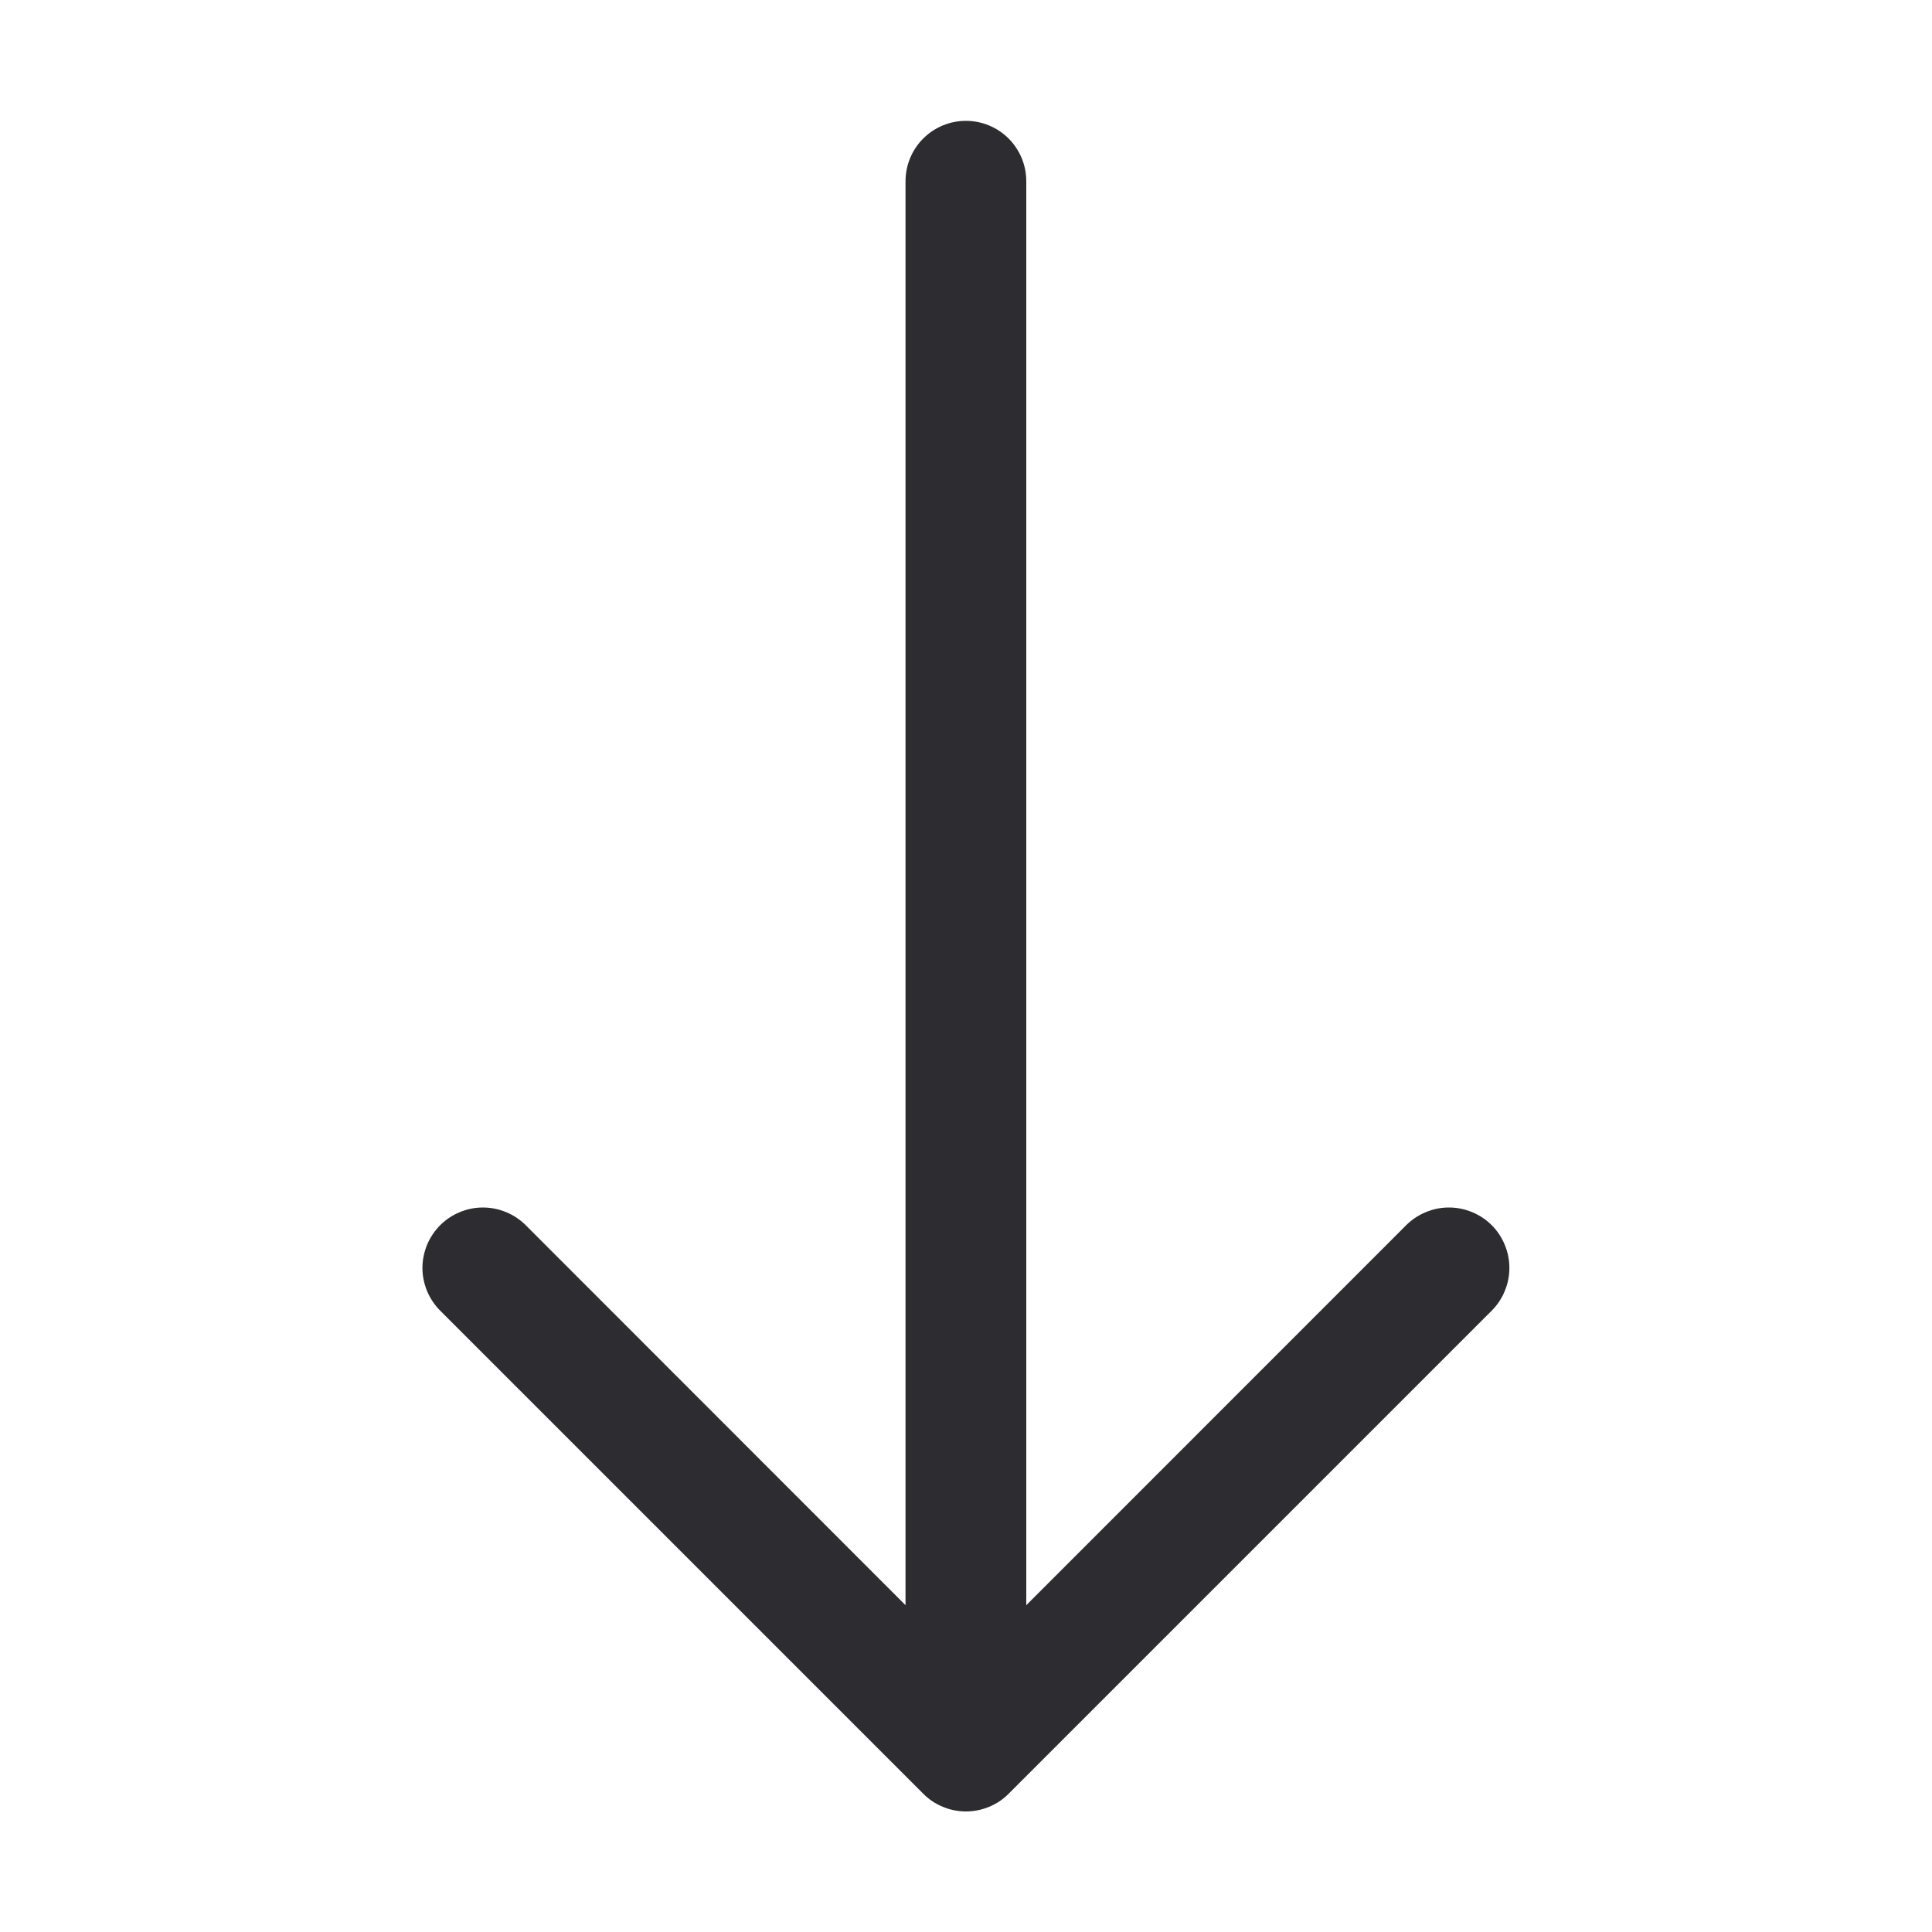
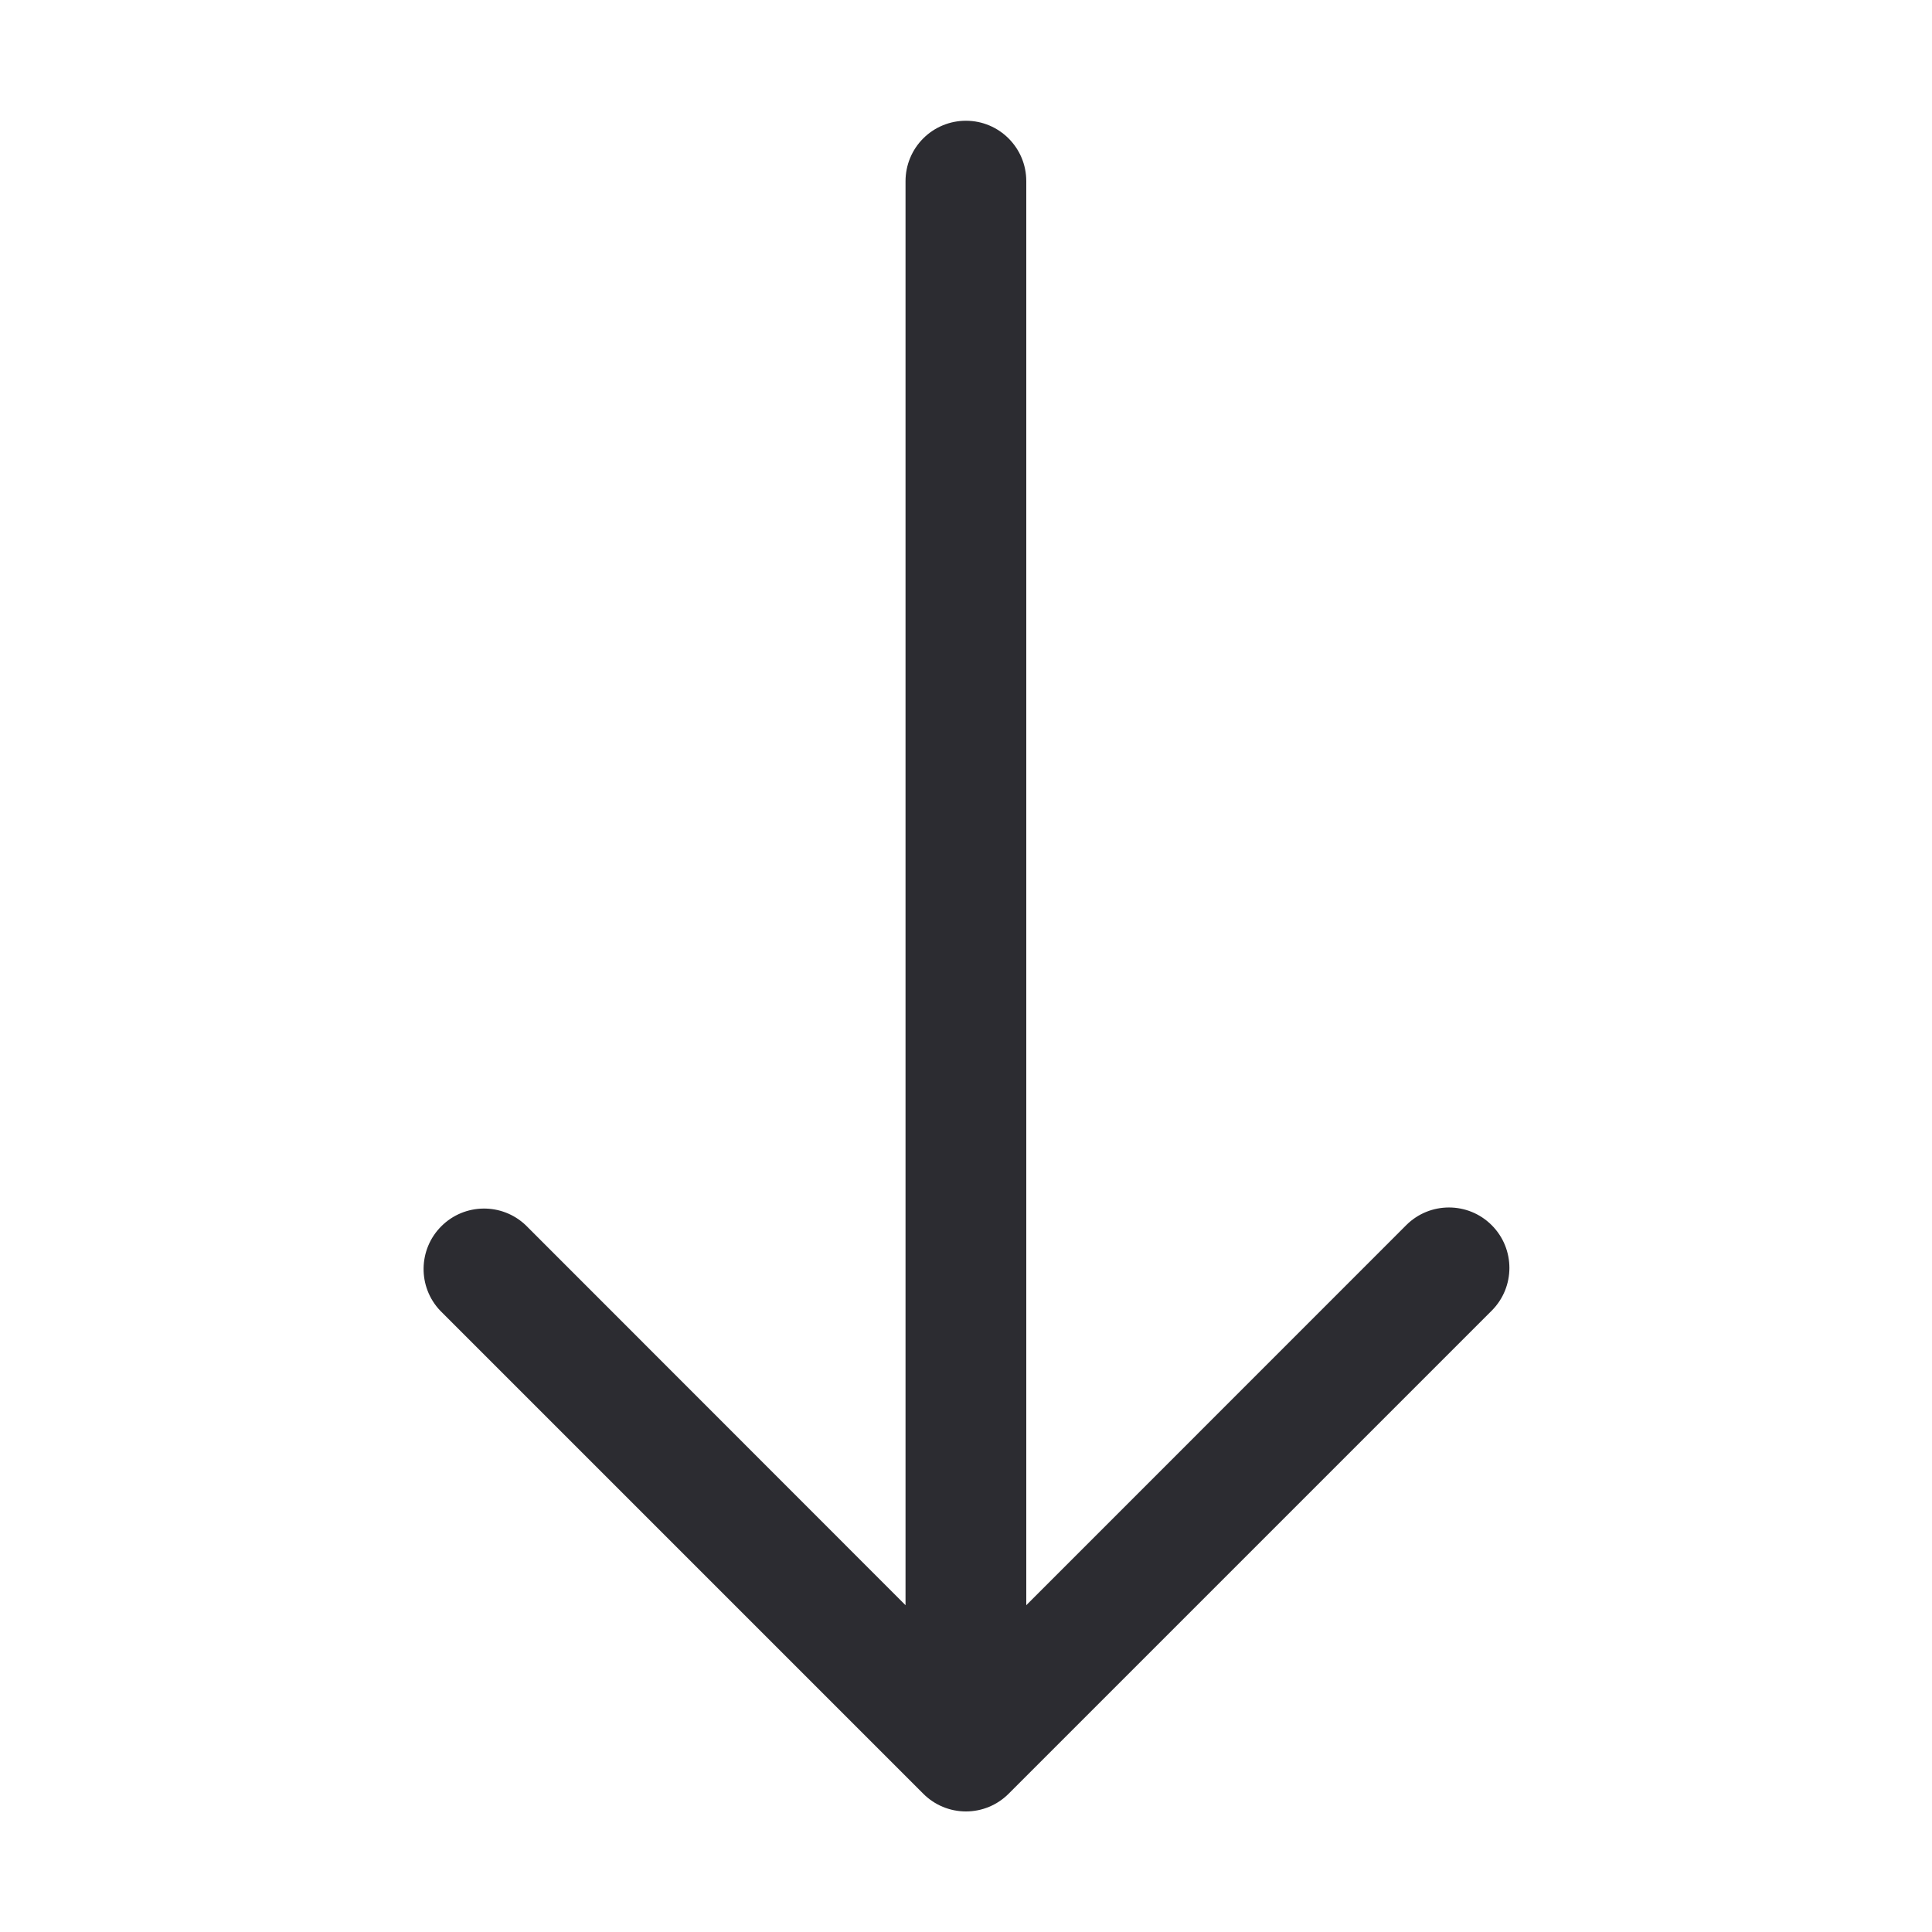
<svg xmlns="http://www.w3.org/2000/svg" width="20" height="20" viewBox="0 0 20 20" fill="none">
-   <path fill-rule="evenodd" clip-rule="evenodd" d="M9.999 1.251C10.165 1.251 10.324 1.317 10.441 1.434C10.558 1.551 10.624 1.71 10.624 1.876L10.624 16.617L14.557 12.683C14.615 12.625 14.684 12.579 14.76 12.548C14.836 12.516 14.917 12.5 14.999 12.5C15.081 12.5 15.163 12.516 15.239 12.548C15.315 12.579 15.384 12.625 15.442 12.683C15.5 12.741 15.546 12.81 15.577 12.886C15.609 12.962 15.625 13.044 15.625 13.126C15.625 13.208 15.609 13.289 15.577 13.365C15.546 13.441 15.5 13.51 15.442 13.568L10.442 18.568C10.384 18.627 10.315 18.673 10.239 18.704C10.163 18.736 10.081 18.752 9.999 18.752C9.917 18.752 9.836 18.736 9.76 18.704C9.684 18.673 9.615 18.627 9.557 18.568L4.557 13.568C4.499 13.51 4.453 13.441 4.421 13.365C4.39 13.289 4.373 13.208 4.373 13.126C4.373 13.044 4.39 12.962 4.421 12.886C4.453 12.81 4.499 12.741 4.557 12.683C4.615 12.625 4.684 12.579 4.76 12.548C4.836 12.516 4.917 12.5 4.999 12.5C5.081 12.5 5.163 12.516 5.239 12.548C5.315 12.579 5.384 12.625 5.442 12.683L9.374 16.617L9.374 1.876C9.374 1.71 9.44 1.551 9.557 1.434C9.674 1.317 9.833 1.251 9.999 1.251Z" fill="#2C2C31" />
+   <path fill-rule="evenodd" clip-rule="evenodd" d="M10 1.25a.625.625 0 01.624.626v14.741l3.933-3.934a.625.625 0 11.885.885l-5 5a.624.624 0 01-.885 0l-5-5a.626.626 0 01.885-.885l3.932 3.934V1.876A.625.625 0 0110 1.25z" fill="#2C2C31" />
</svg>
